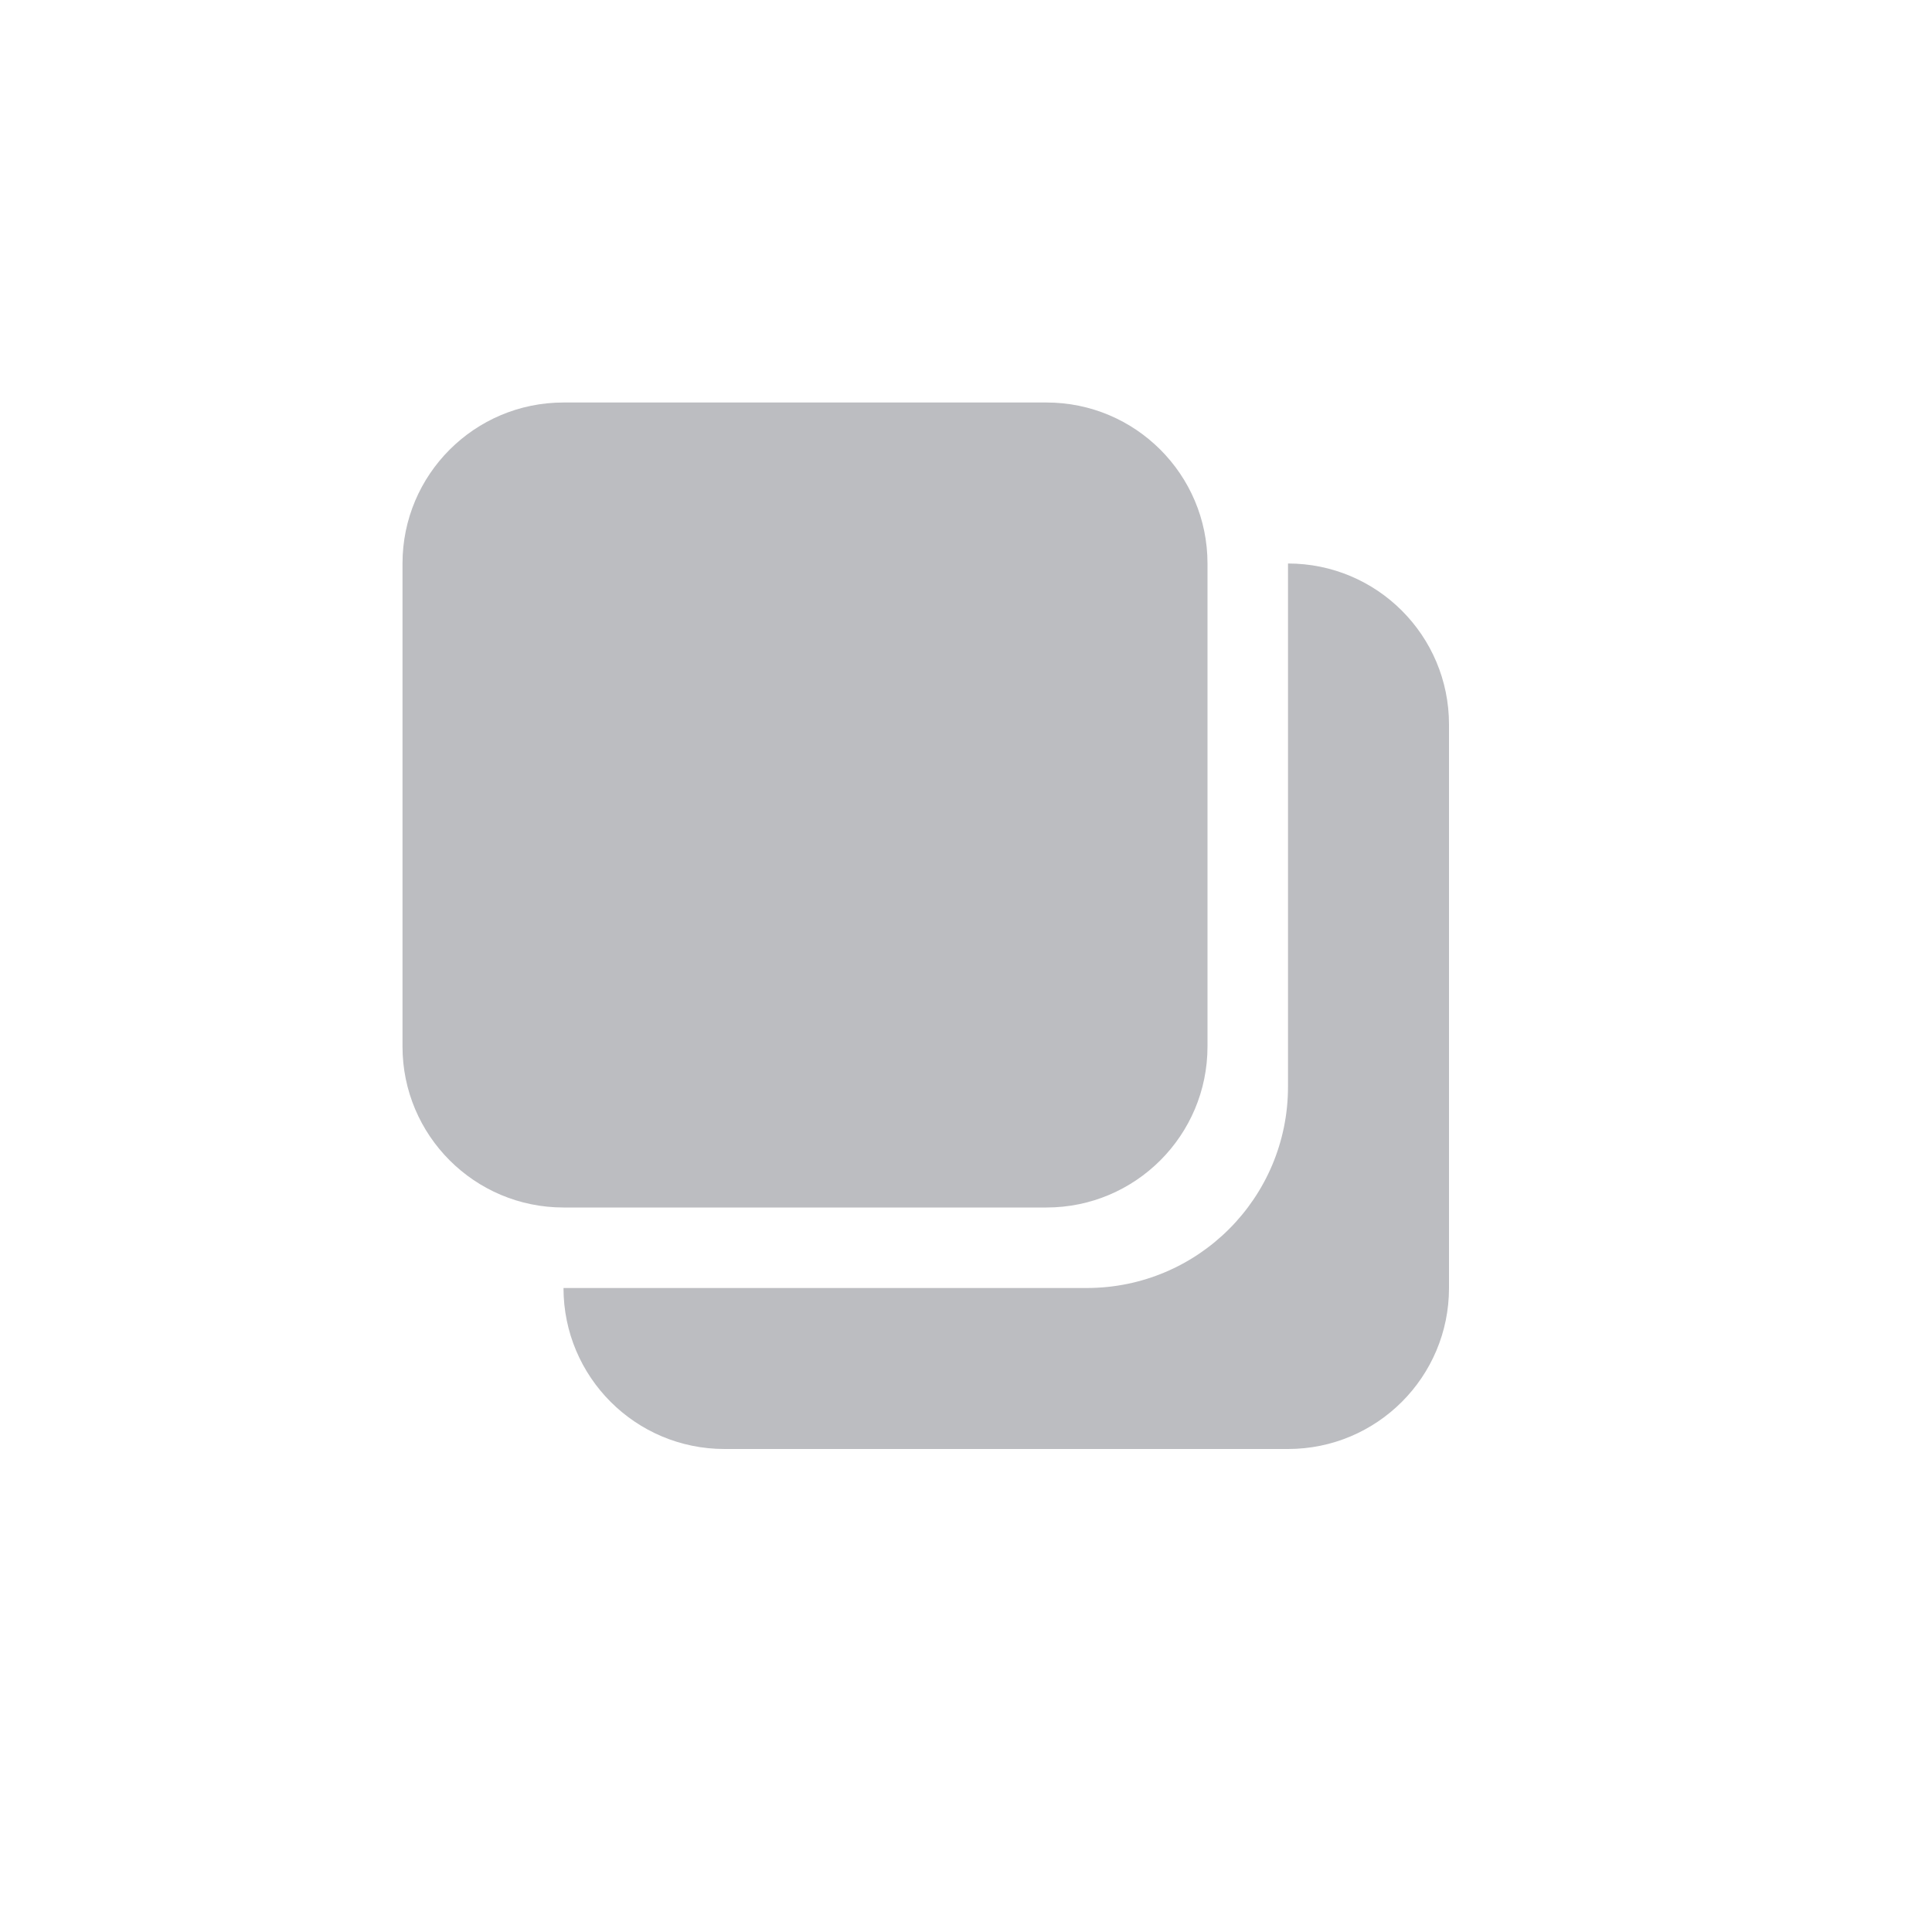
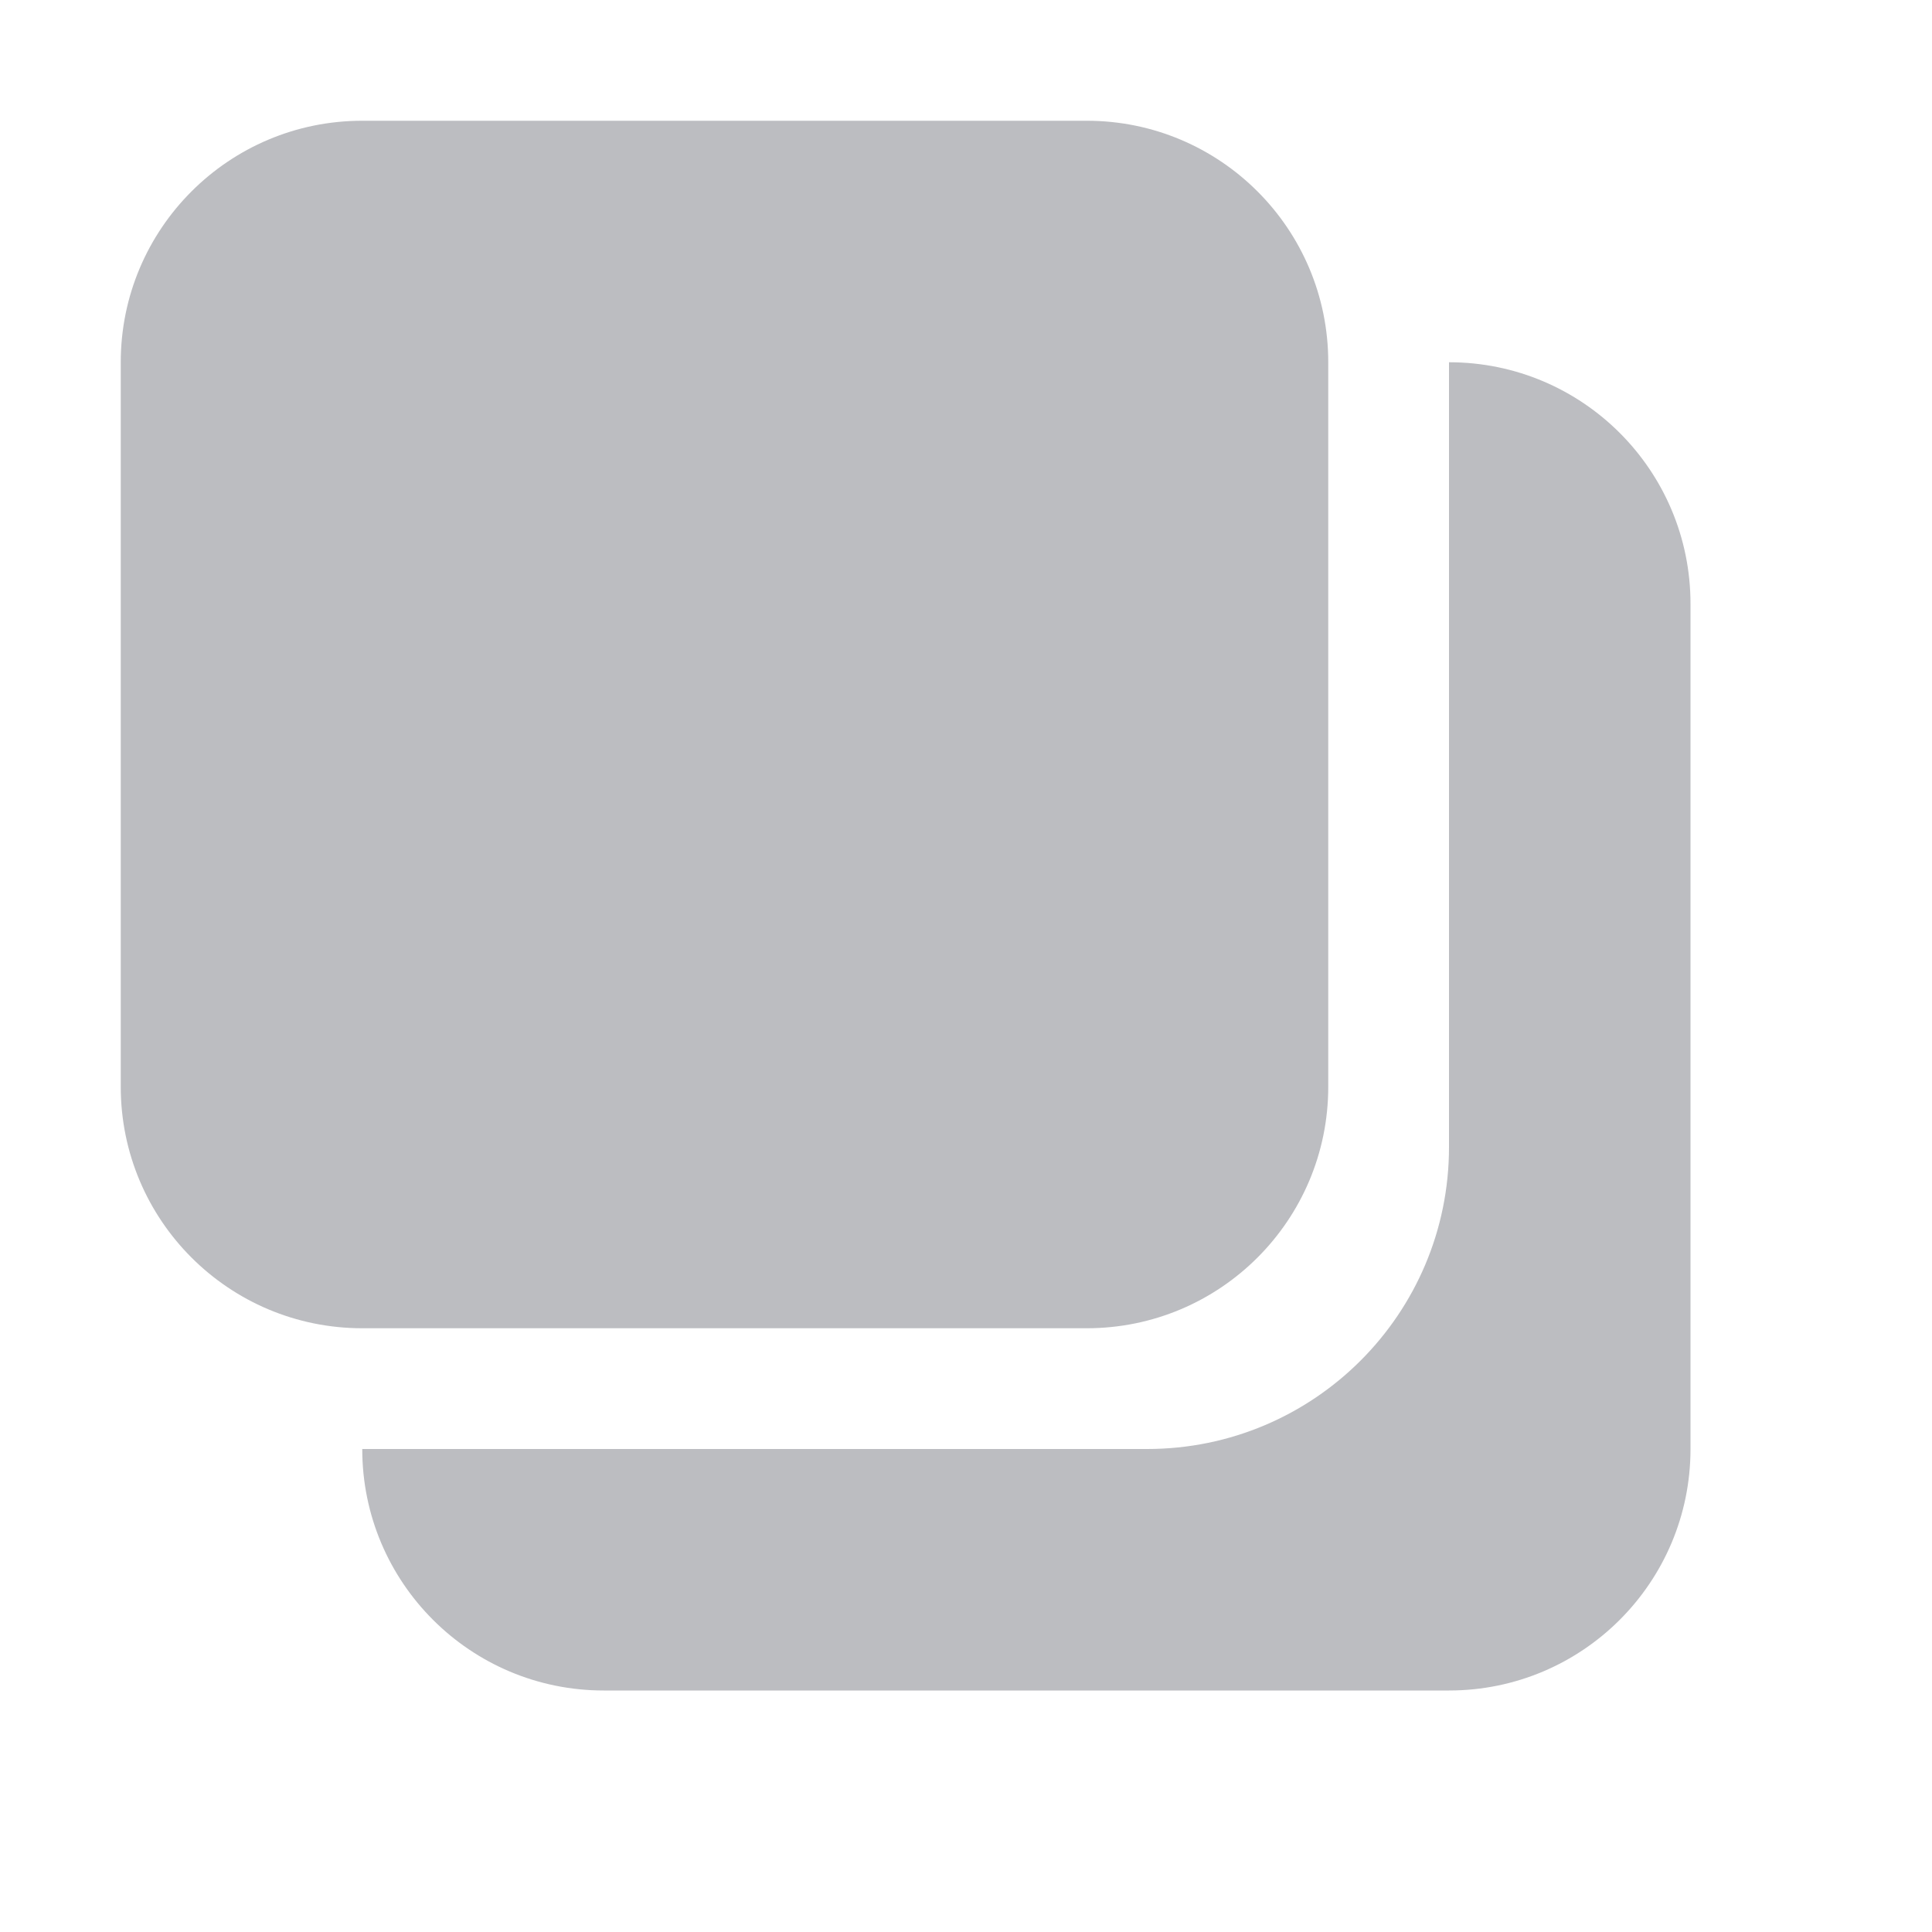
- <svg xmlns="http://www.w3.org/2000/svg" width="24" height="24" viewBox="0 0 24 24" fill="none">
-   <rect x="5" y="5" width="10" height="10" rx="2" fill="#BCBDC1" />
-   <path fill-rule="evenodd" clip-rule="evenodd" d="M7 16C7 17.105 7.895 18 9 18H16C17.105 18 18 17.105 18 16V9C18 7.895 17.105 7 16 7V13.5C16 14.881 14.881 16 13.5 16L7 16Z" fill="#BCBDC1" />
+ <svg xmlns="http://www.w3.org/2000/svg" width="16" height="16" viewBox="0 0 16 16" fill="none">
+   <path fill-rule="evenodd" clip-rule="evenodd" d="M3 1C1.895 1 1 1.895 1 3V9C1 10.105 1.895 11 3 11H9C10.105 11 11 10.105 11 9V3C11 1.895 10.105 1 9 1H3ZM5 14C3.895 14 3 13.105 3 12L9.5 12C10.881 12 12 10.881 12 9.5V3C13.105 3 14 3.895 14 5V12C14 13.105 13.105 14 12 14H5Z" fill="#BCBDC1" />
</svg>
